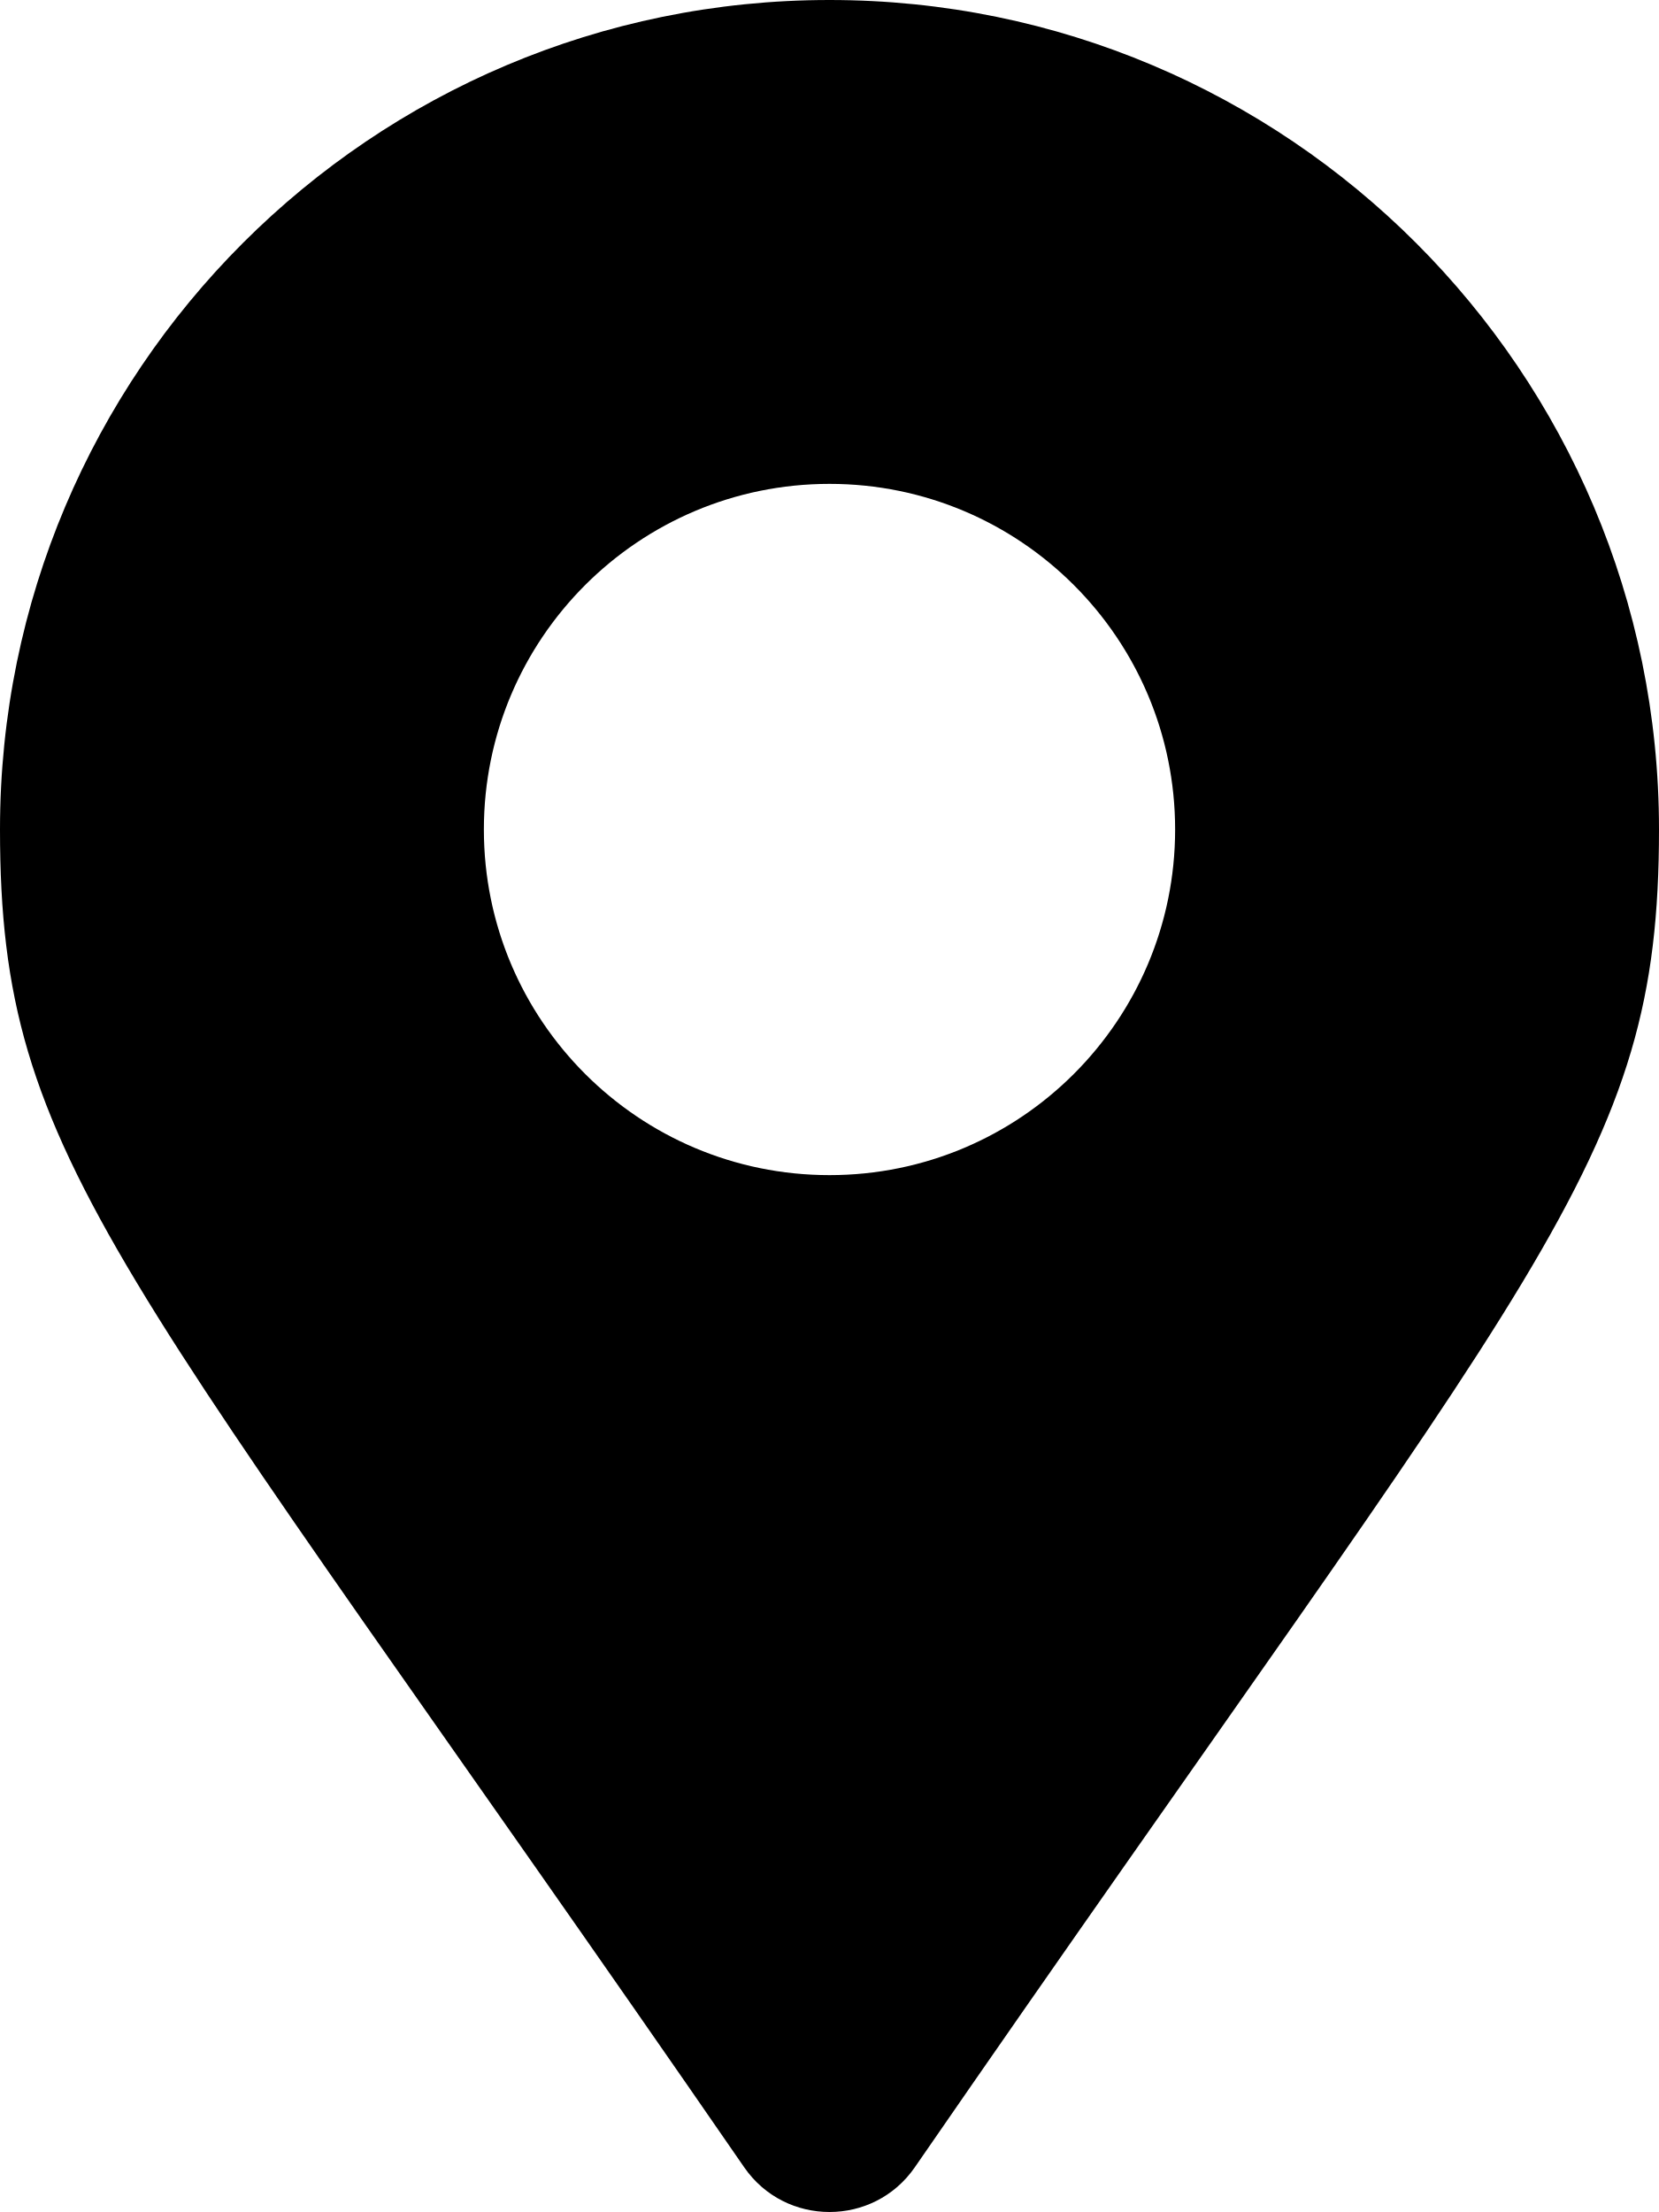
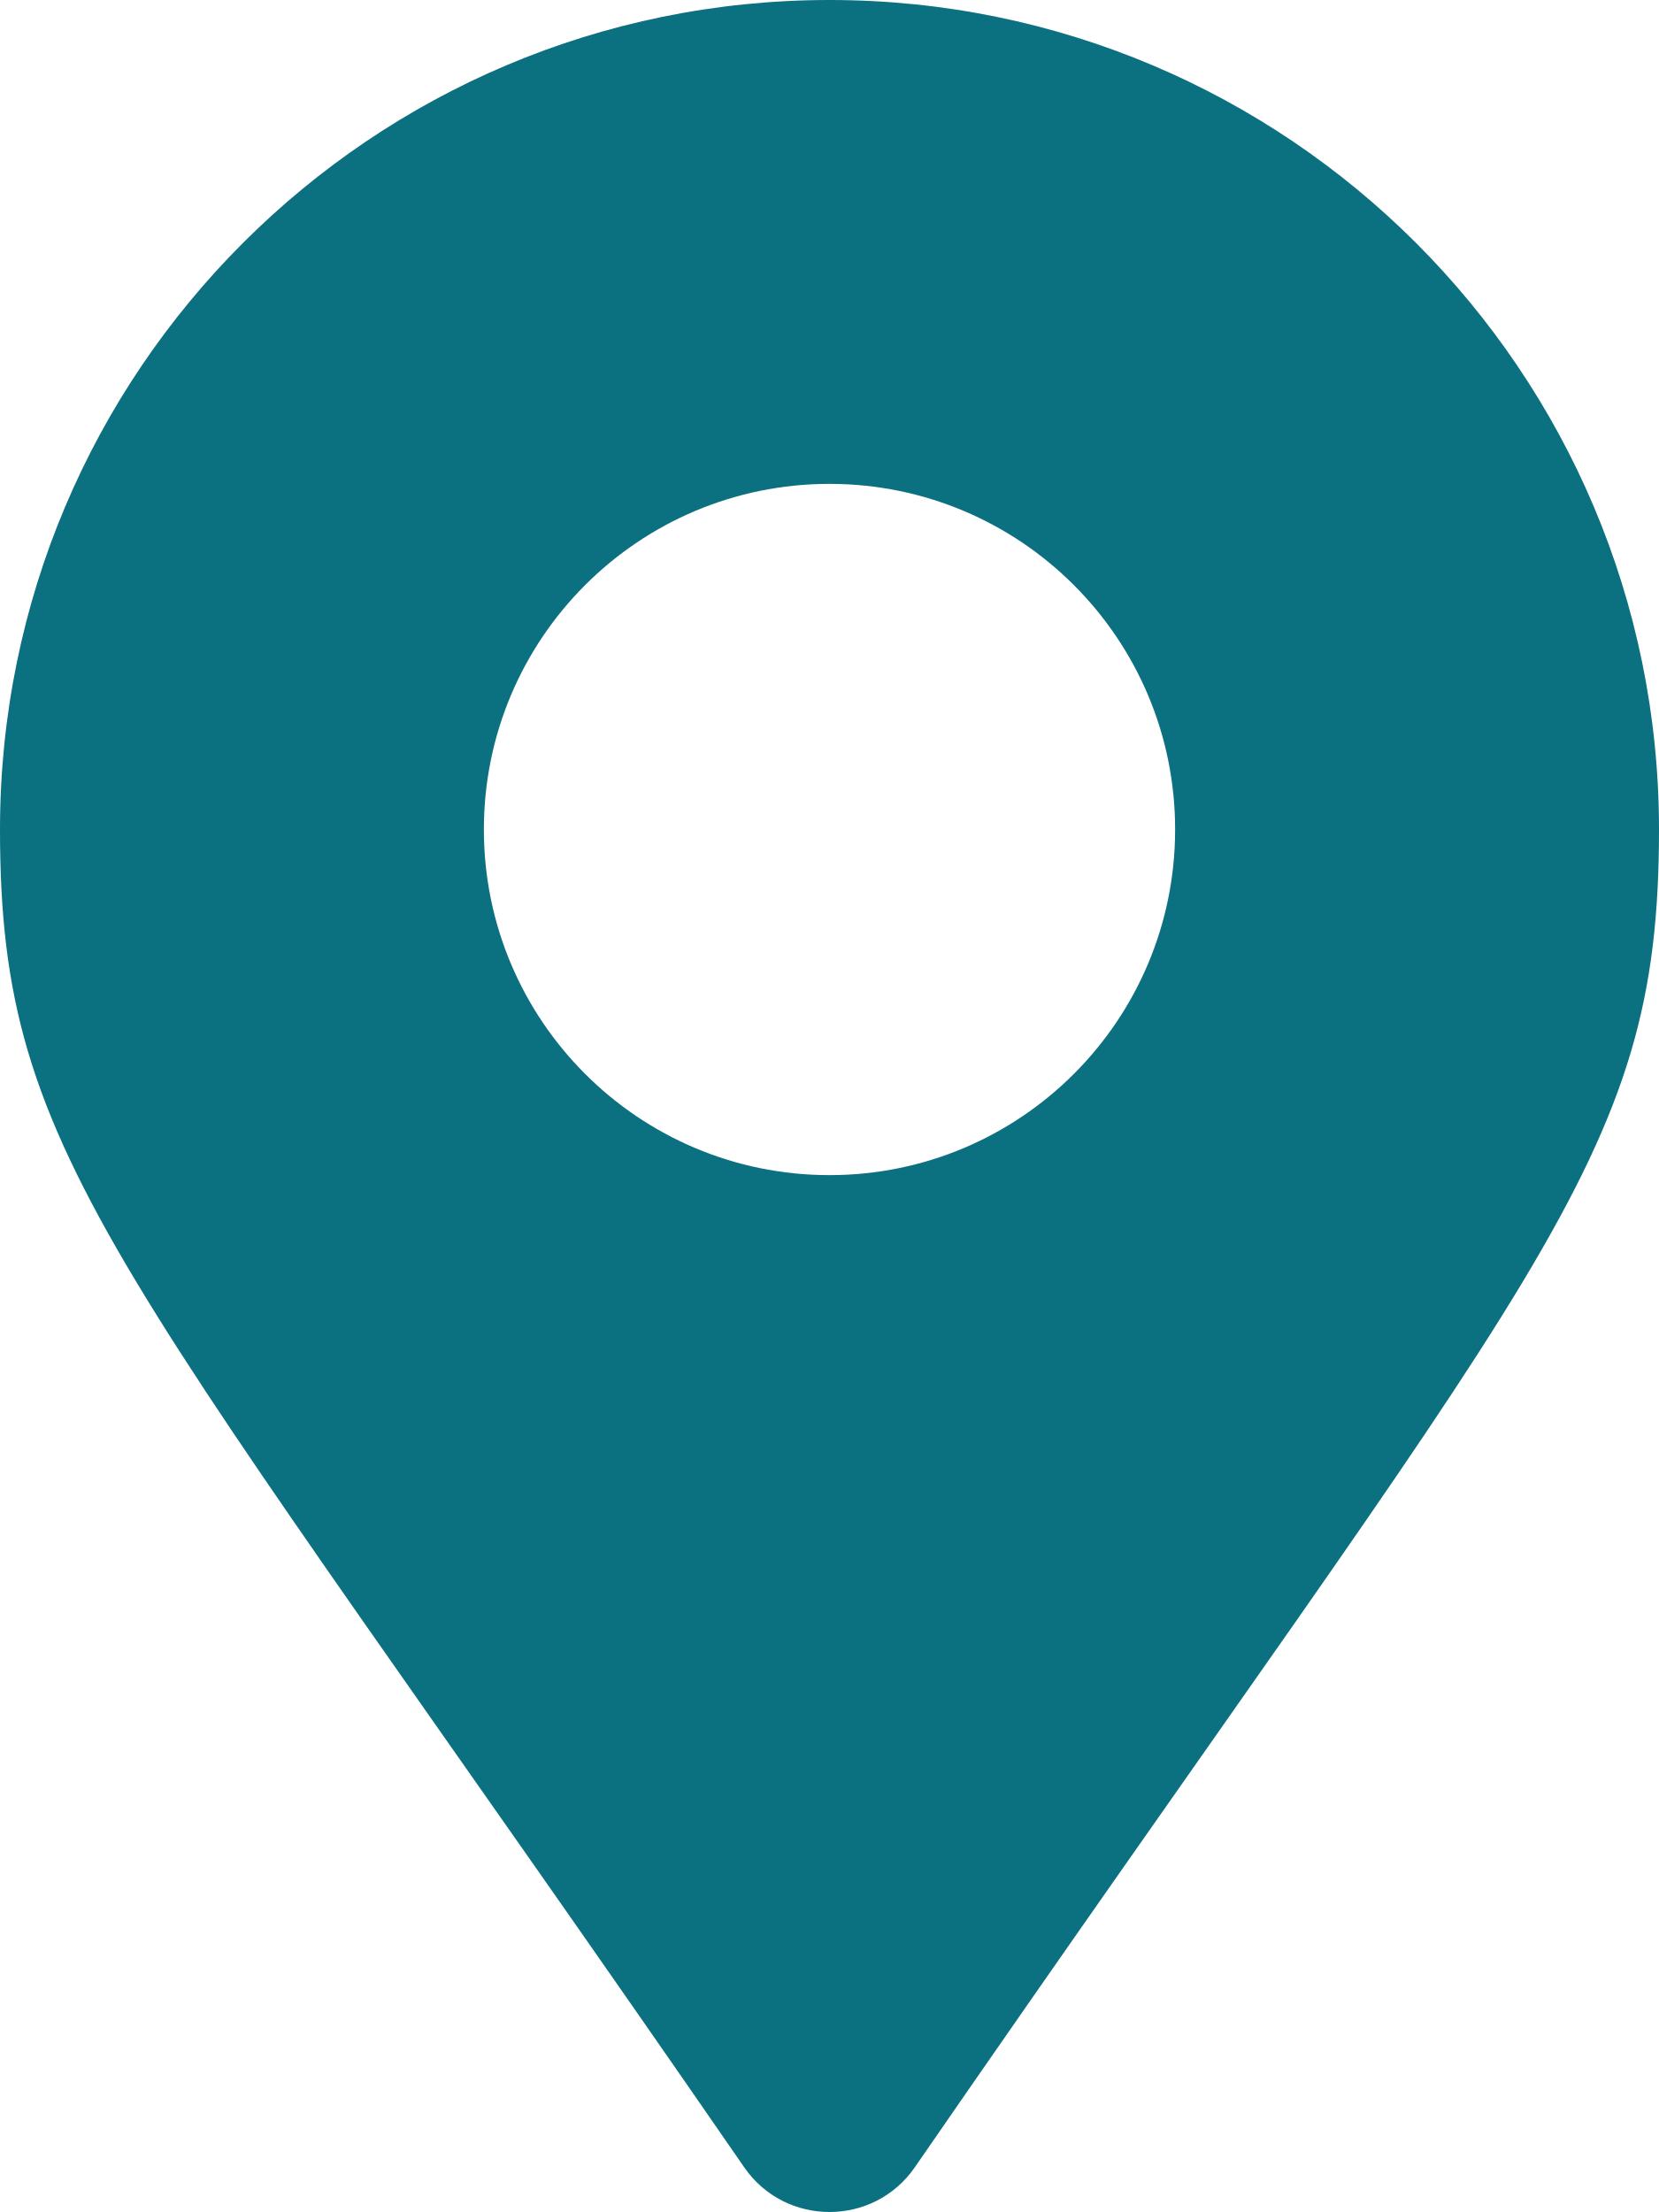
- <svg xmlns="http://www.w3.org/2000/svg" aria-hidden="true" focusable="false" data-prefix="fas" data-icon="map-marker-alt" class="svg-inline--fa fa-map-marker-alt fa-w-12" role="img" viewBox="0 0 384 512">
-   <path fill="currentColor" d="M172.268 501.67C26.97 291.031 0 269.413 0 192 0 85.961 85.961 0 192 0s192 85.961 192 192c0 77.413-26.97 99.031-172.268 309.67-9.535 13.774-29.93 13.773-39.464 0zM192 272c44.183 0 80-35.817 80-80s-35.817-80-80-80-80 35.817-80 80 35.817 80 80 80z" />
+ <svg xmlns="http://www.w3.org/2000/svg" fill="#0b7080" aria-hidden="true" focusable="false" data-prefix="fas" data-icon="map-marker-alt" class="svg-inline--fa fa-map-marker-alt fa-w-12" role="img" viewBox="0 0 384 512">
+   <path d="M172.268 501.67C26.97 291.031 0 269.413 0 192 0 85.961 85.961 0 192 0s192 85.961 192 192c0 77.413-26.97 99.031-172.268 309.67-9.535 13.774-29.93 13.773-39.464 0zM192 272c44.183 0 80-35.817 80-80s-35.817-80-80-80-80 35.817-80 80 35.817 80 80 80z" />
</svg>
